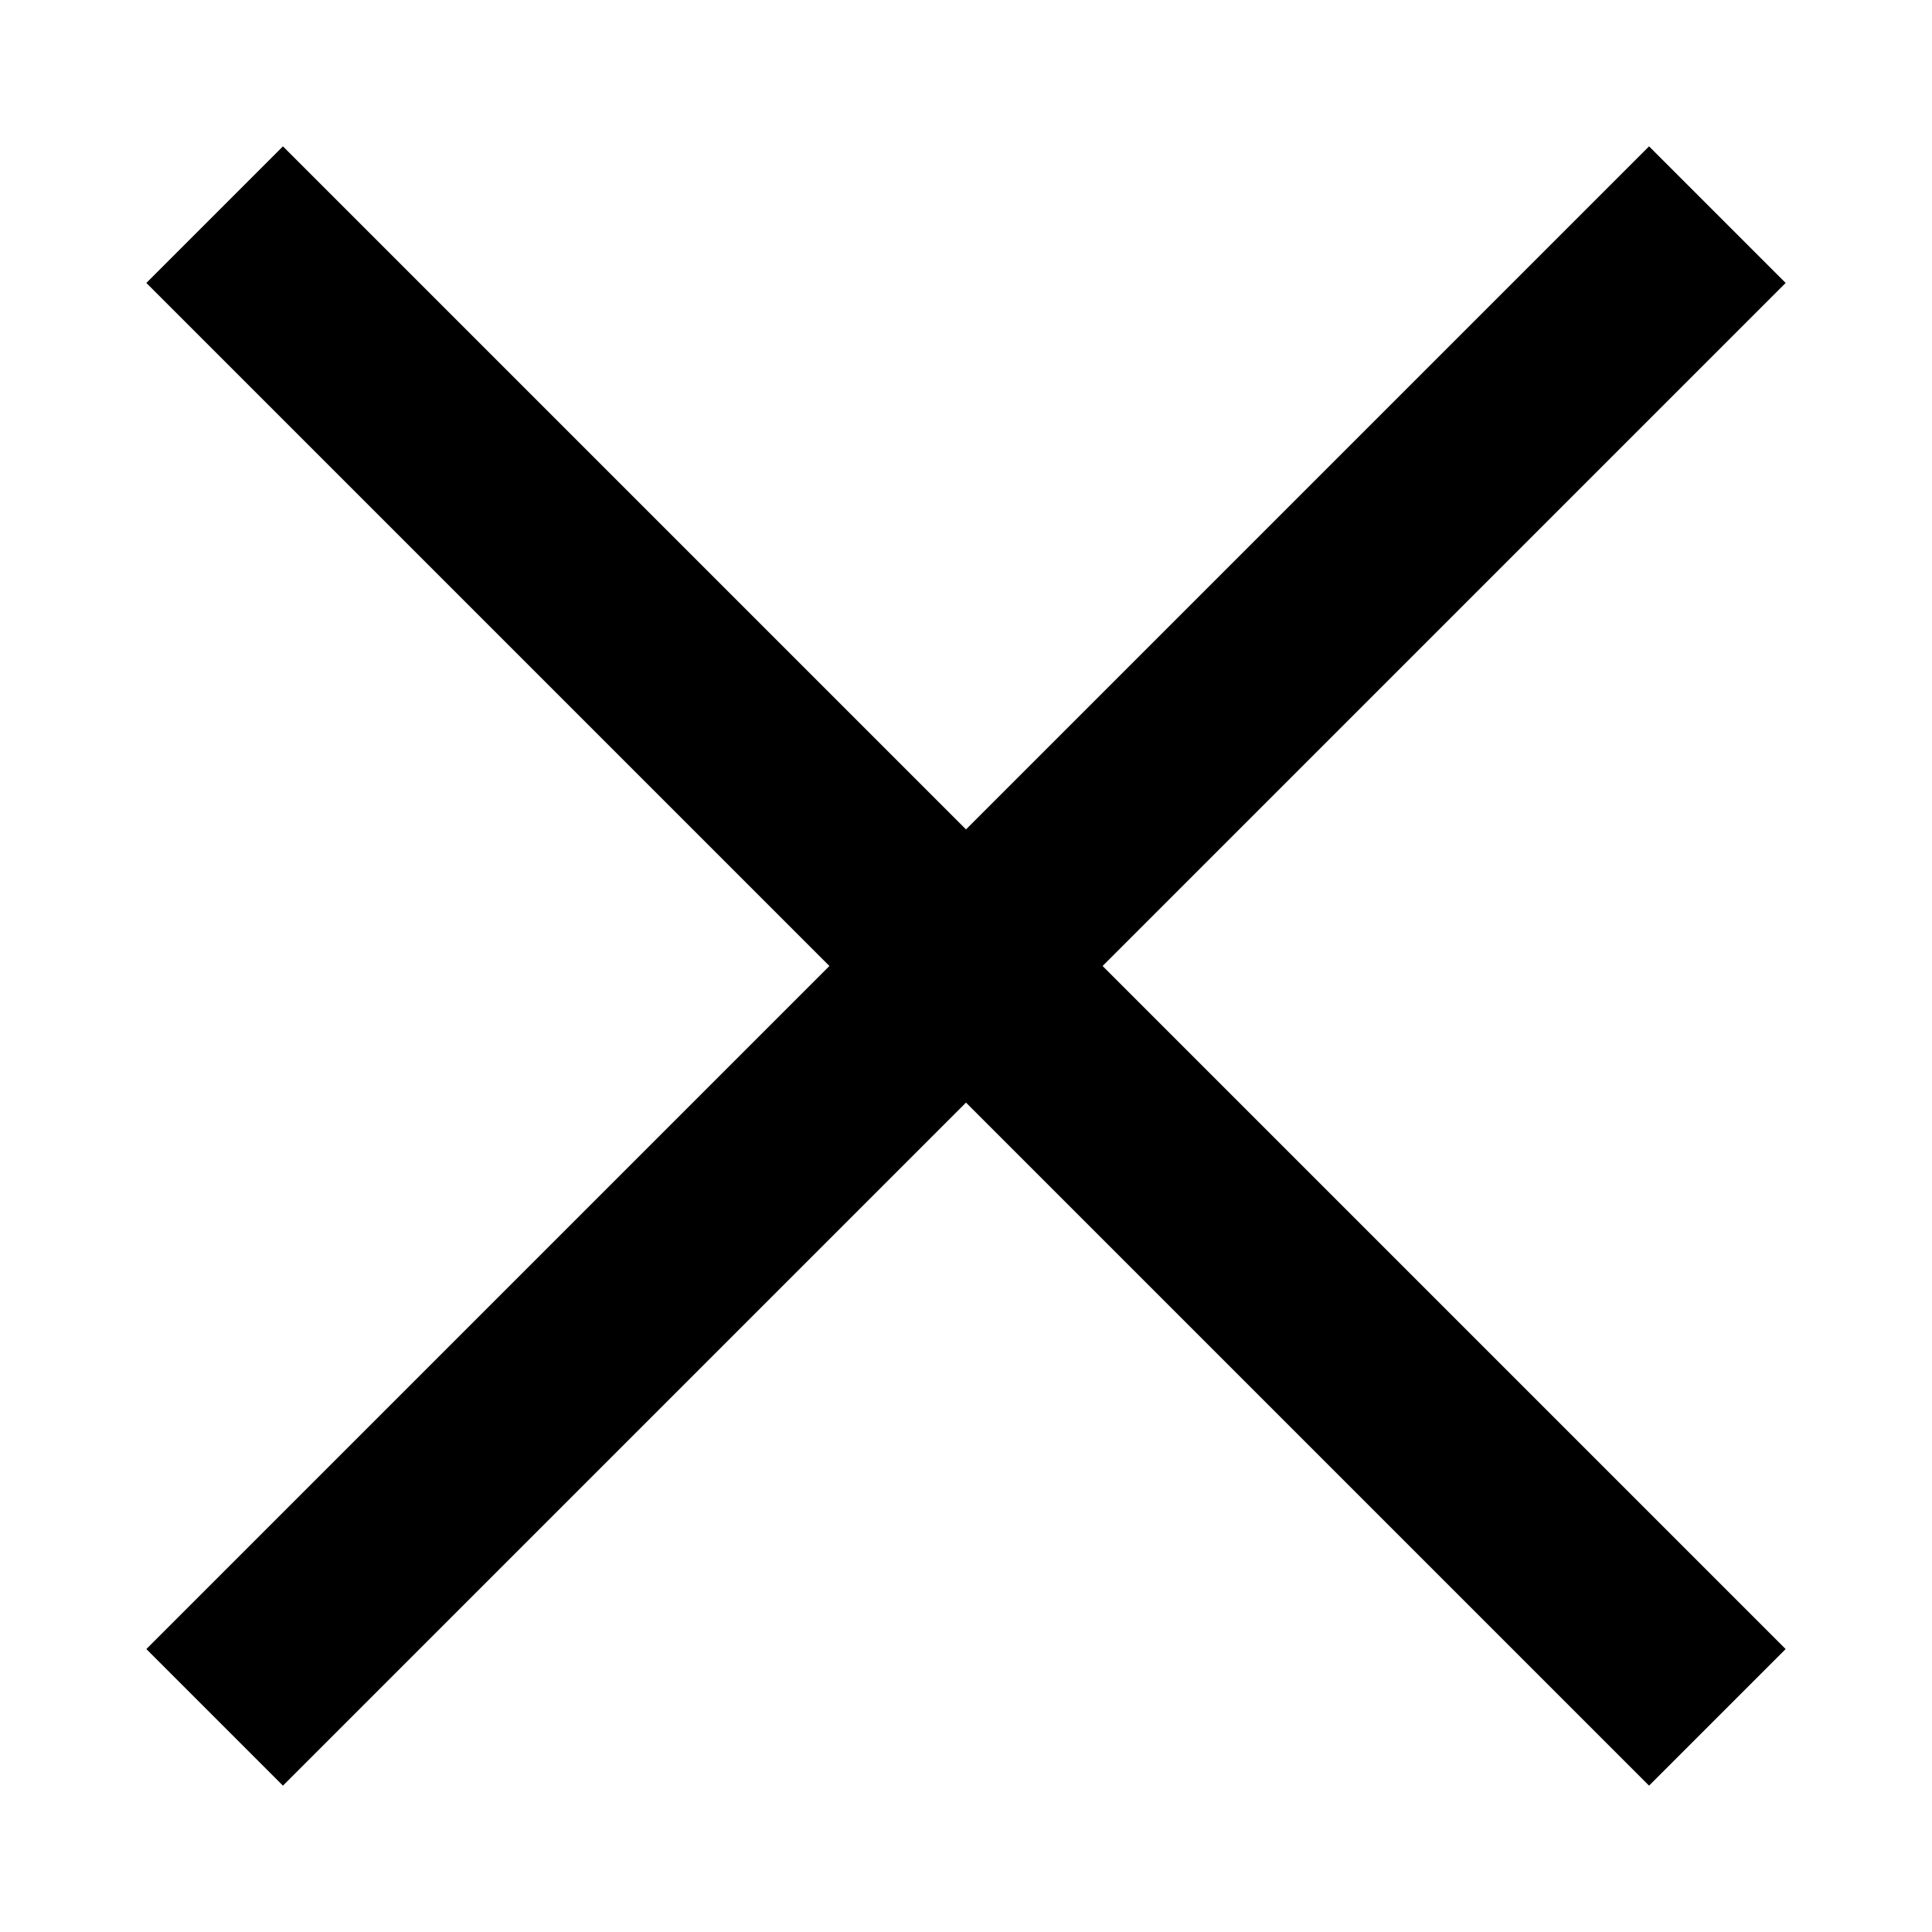
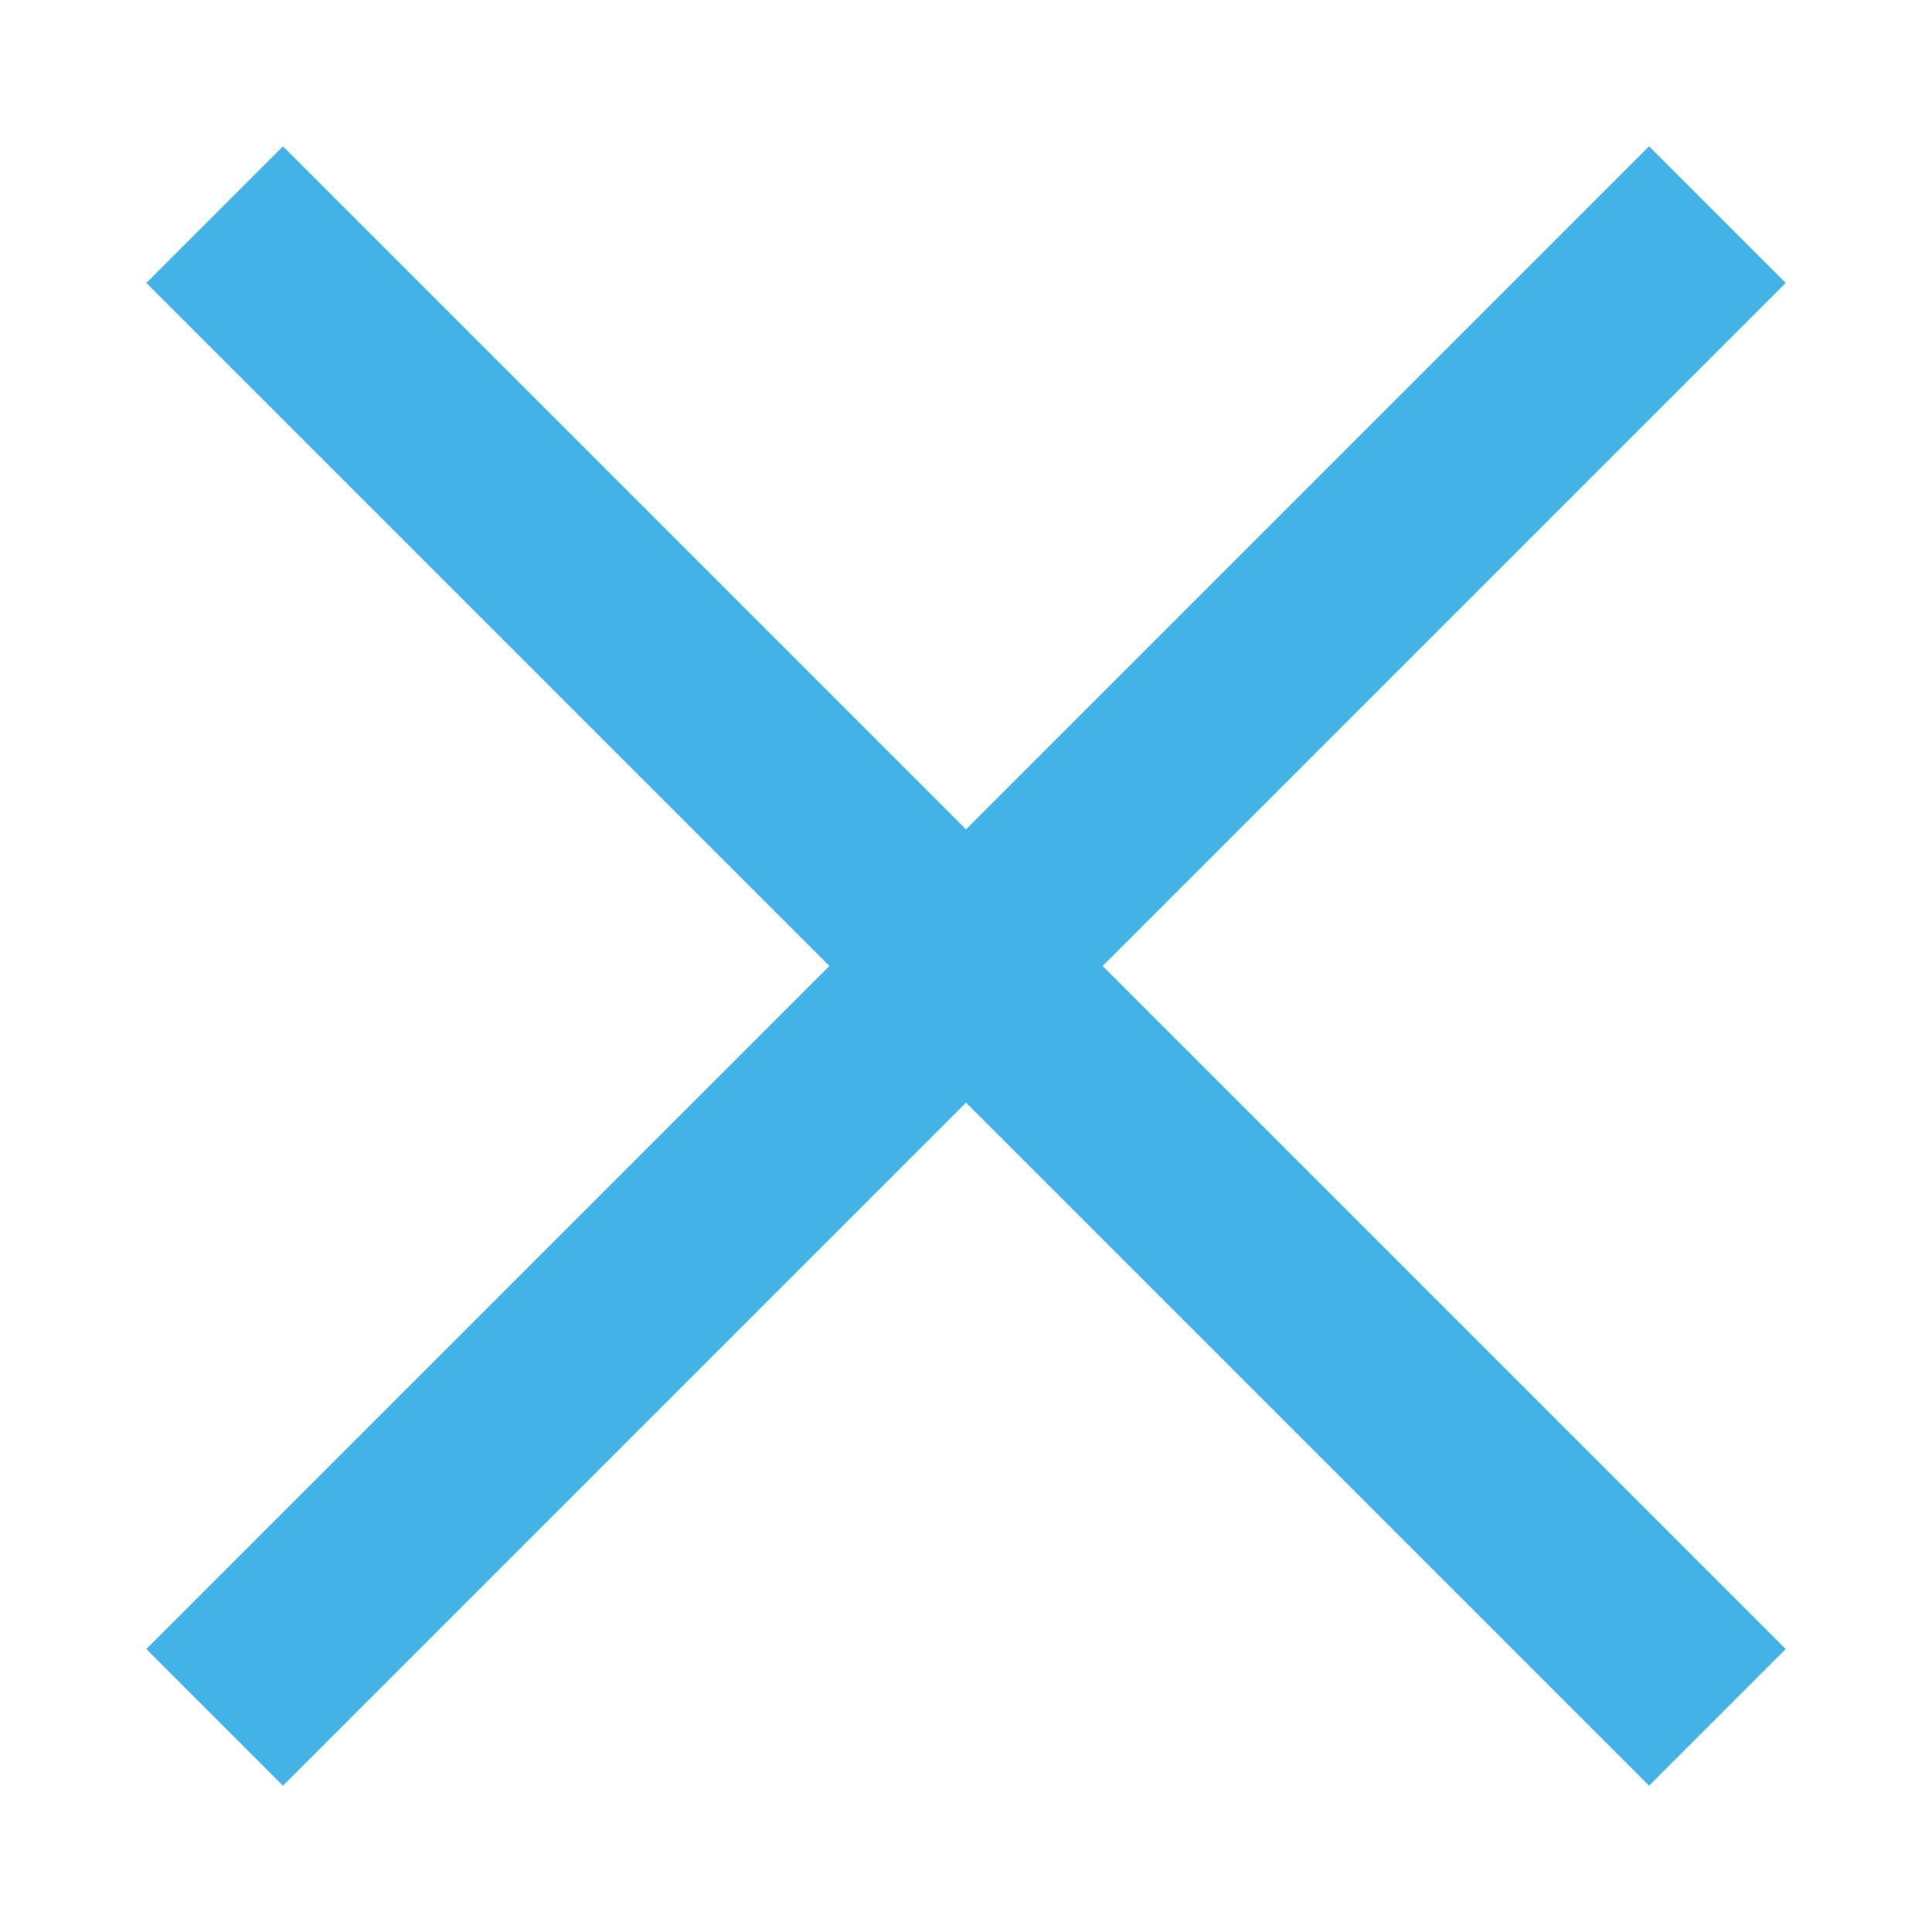
- <svg xmlns="http://www.w3.org/2000/svg" version="1.1" width="20" height="20" viewBox="0 0 20 20">
+ <svg xmlns="http://www.w3.org/2000/svg" version="1.1" width="20" height="20" fill="#42b2e7" viewBox="0 0 20 20">
  <path d="M10 8.586l-7.071-7.071-1.414 1.414 7.071 7.071-7.071 7.071 1.414 1.414 7.071-7.071 7.071 7.071 1.414-1.414-7.071-7.071 7.071-7.071-1.414-1.414-7.071 7.071z" />
</svg>
